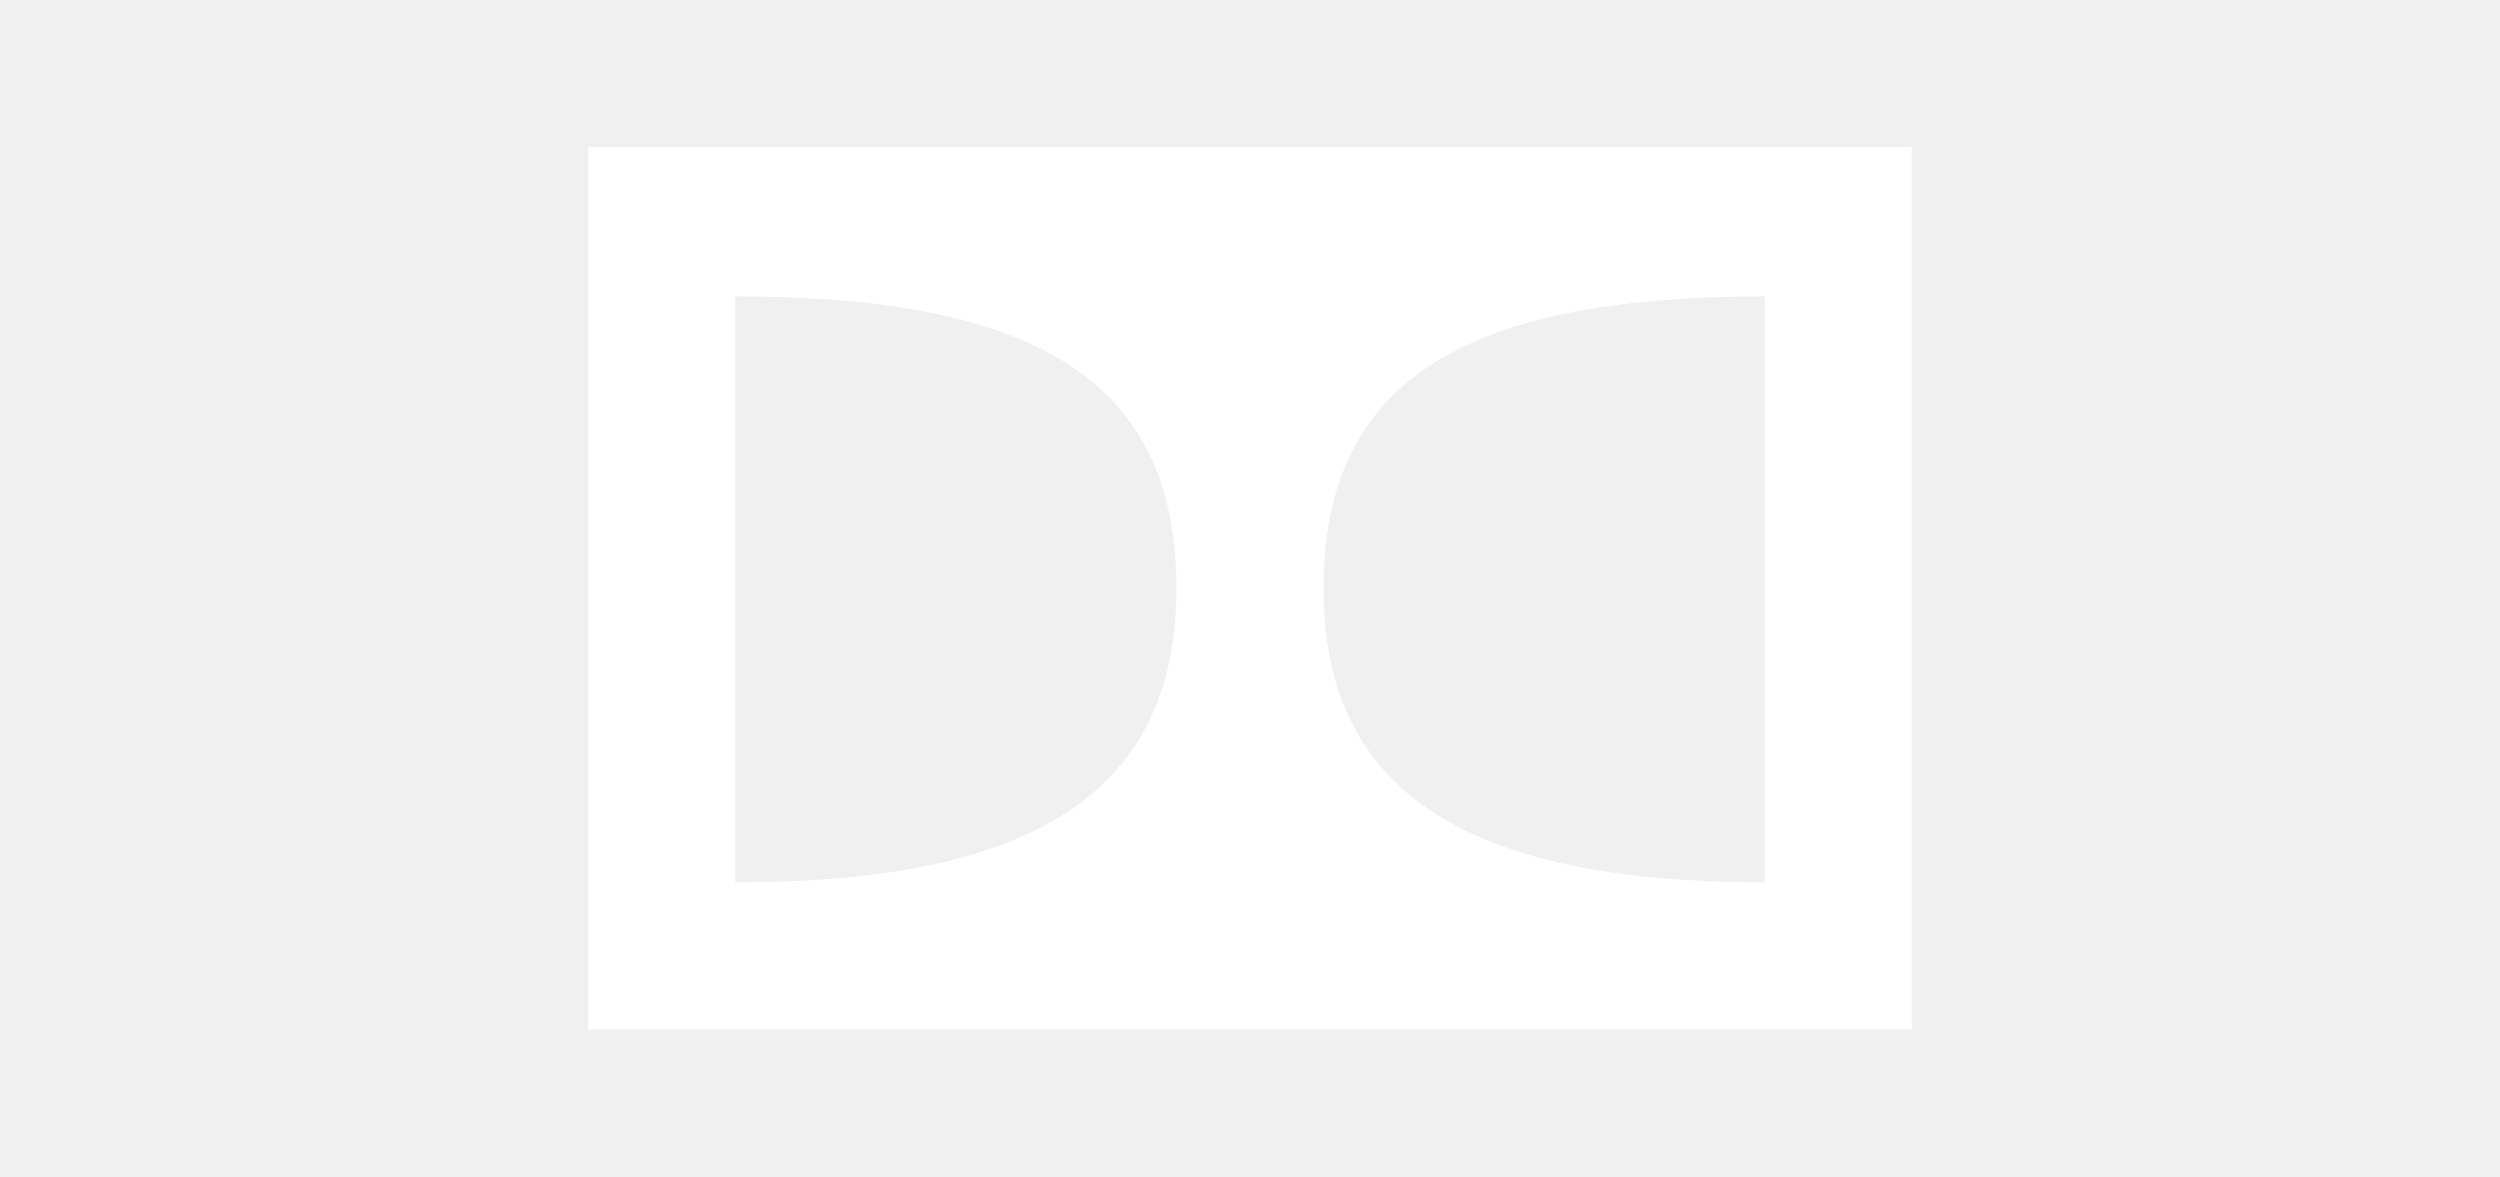
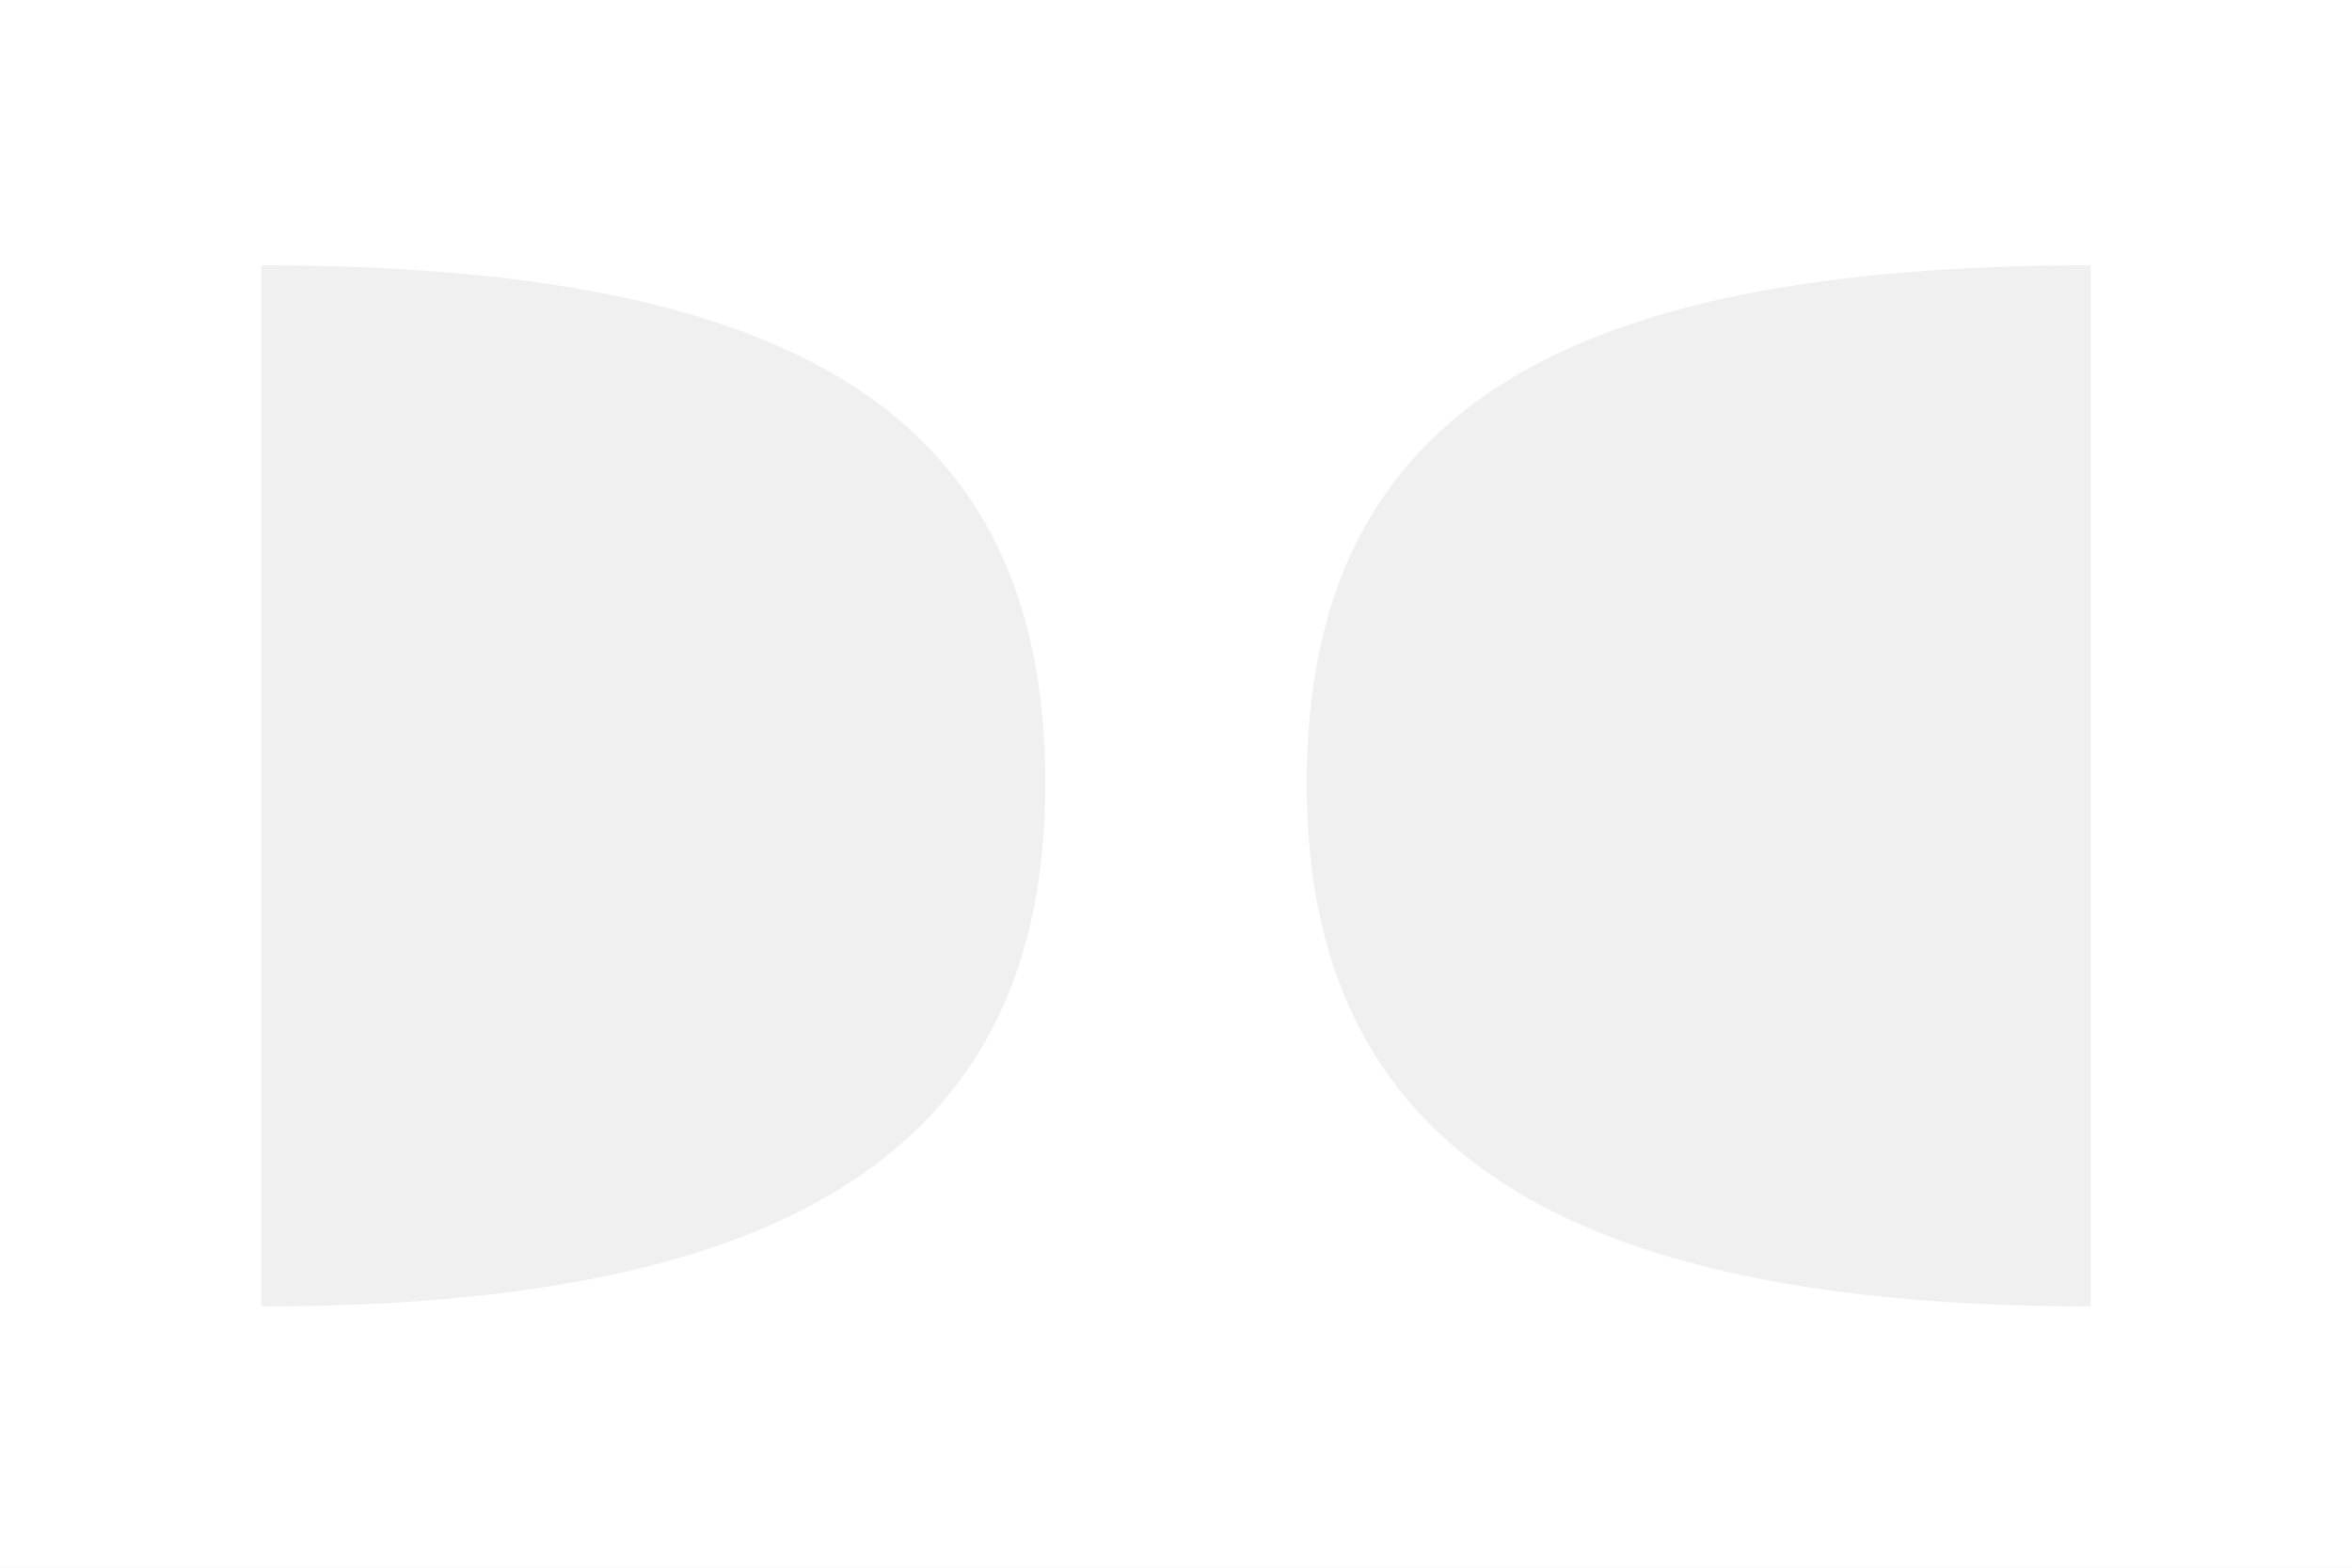
- <svg xmlns="http://www.w3.org/2000/svg" width="34" height="16" id="svg2" version="1.1">
+ <svg xmlns="http://www.w3.org/2000/svg" width="18" height="12" id="svg2" version="1.1">
  <defs id="defs4" />
-   <g id="layer1" transform="translate(-374.4286,-724.3622)">
-     <path style="fill:#ffffff;fill-opacity:1;stroke:none" d="M 8 2 L 8 14 L 26 14 L 26 2 L 8 2 z M 10 4.031 C 14.053 4.031 16 5.156 16 8 C 16 10.777 14.053 12 10 12 L 10 8 L 10 4.031 z M 24 4.031 L 24 8 L 24 12 C 19.947 12 18 10.777 18 8 C 18 5.156 19.947 4.031 24 4.031 z " transform="translate(374.4286,724.3622)" id="rect2994" />
+   <g id="layer1" transform="translate(-382.4286,-726.3622)">
+     <path style="fill:#ffffff;fill-opacity:1;stroke:none" d="M 8,2 8,14 26,14 26,2 8,2 z m 2,2.031 c 4.053,0 6,1.125 6,3.969 0,2.777 -1.947,4 -6,4 l 0,-4 0,-3.969 z m 14,0 L 24,8 l 0,4 c -4.053,0 -6,-1.223 -6,-4 0,-2.844 1.947,-3.969 6,-3.969 z" transform="translate(374.4286,724.3622)" id="rect2994" />
  </g>
</svg>
